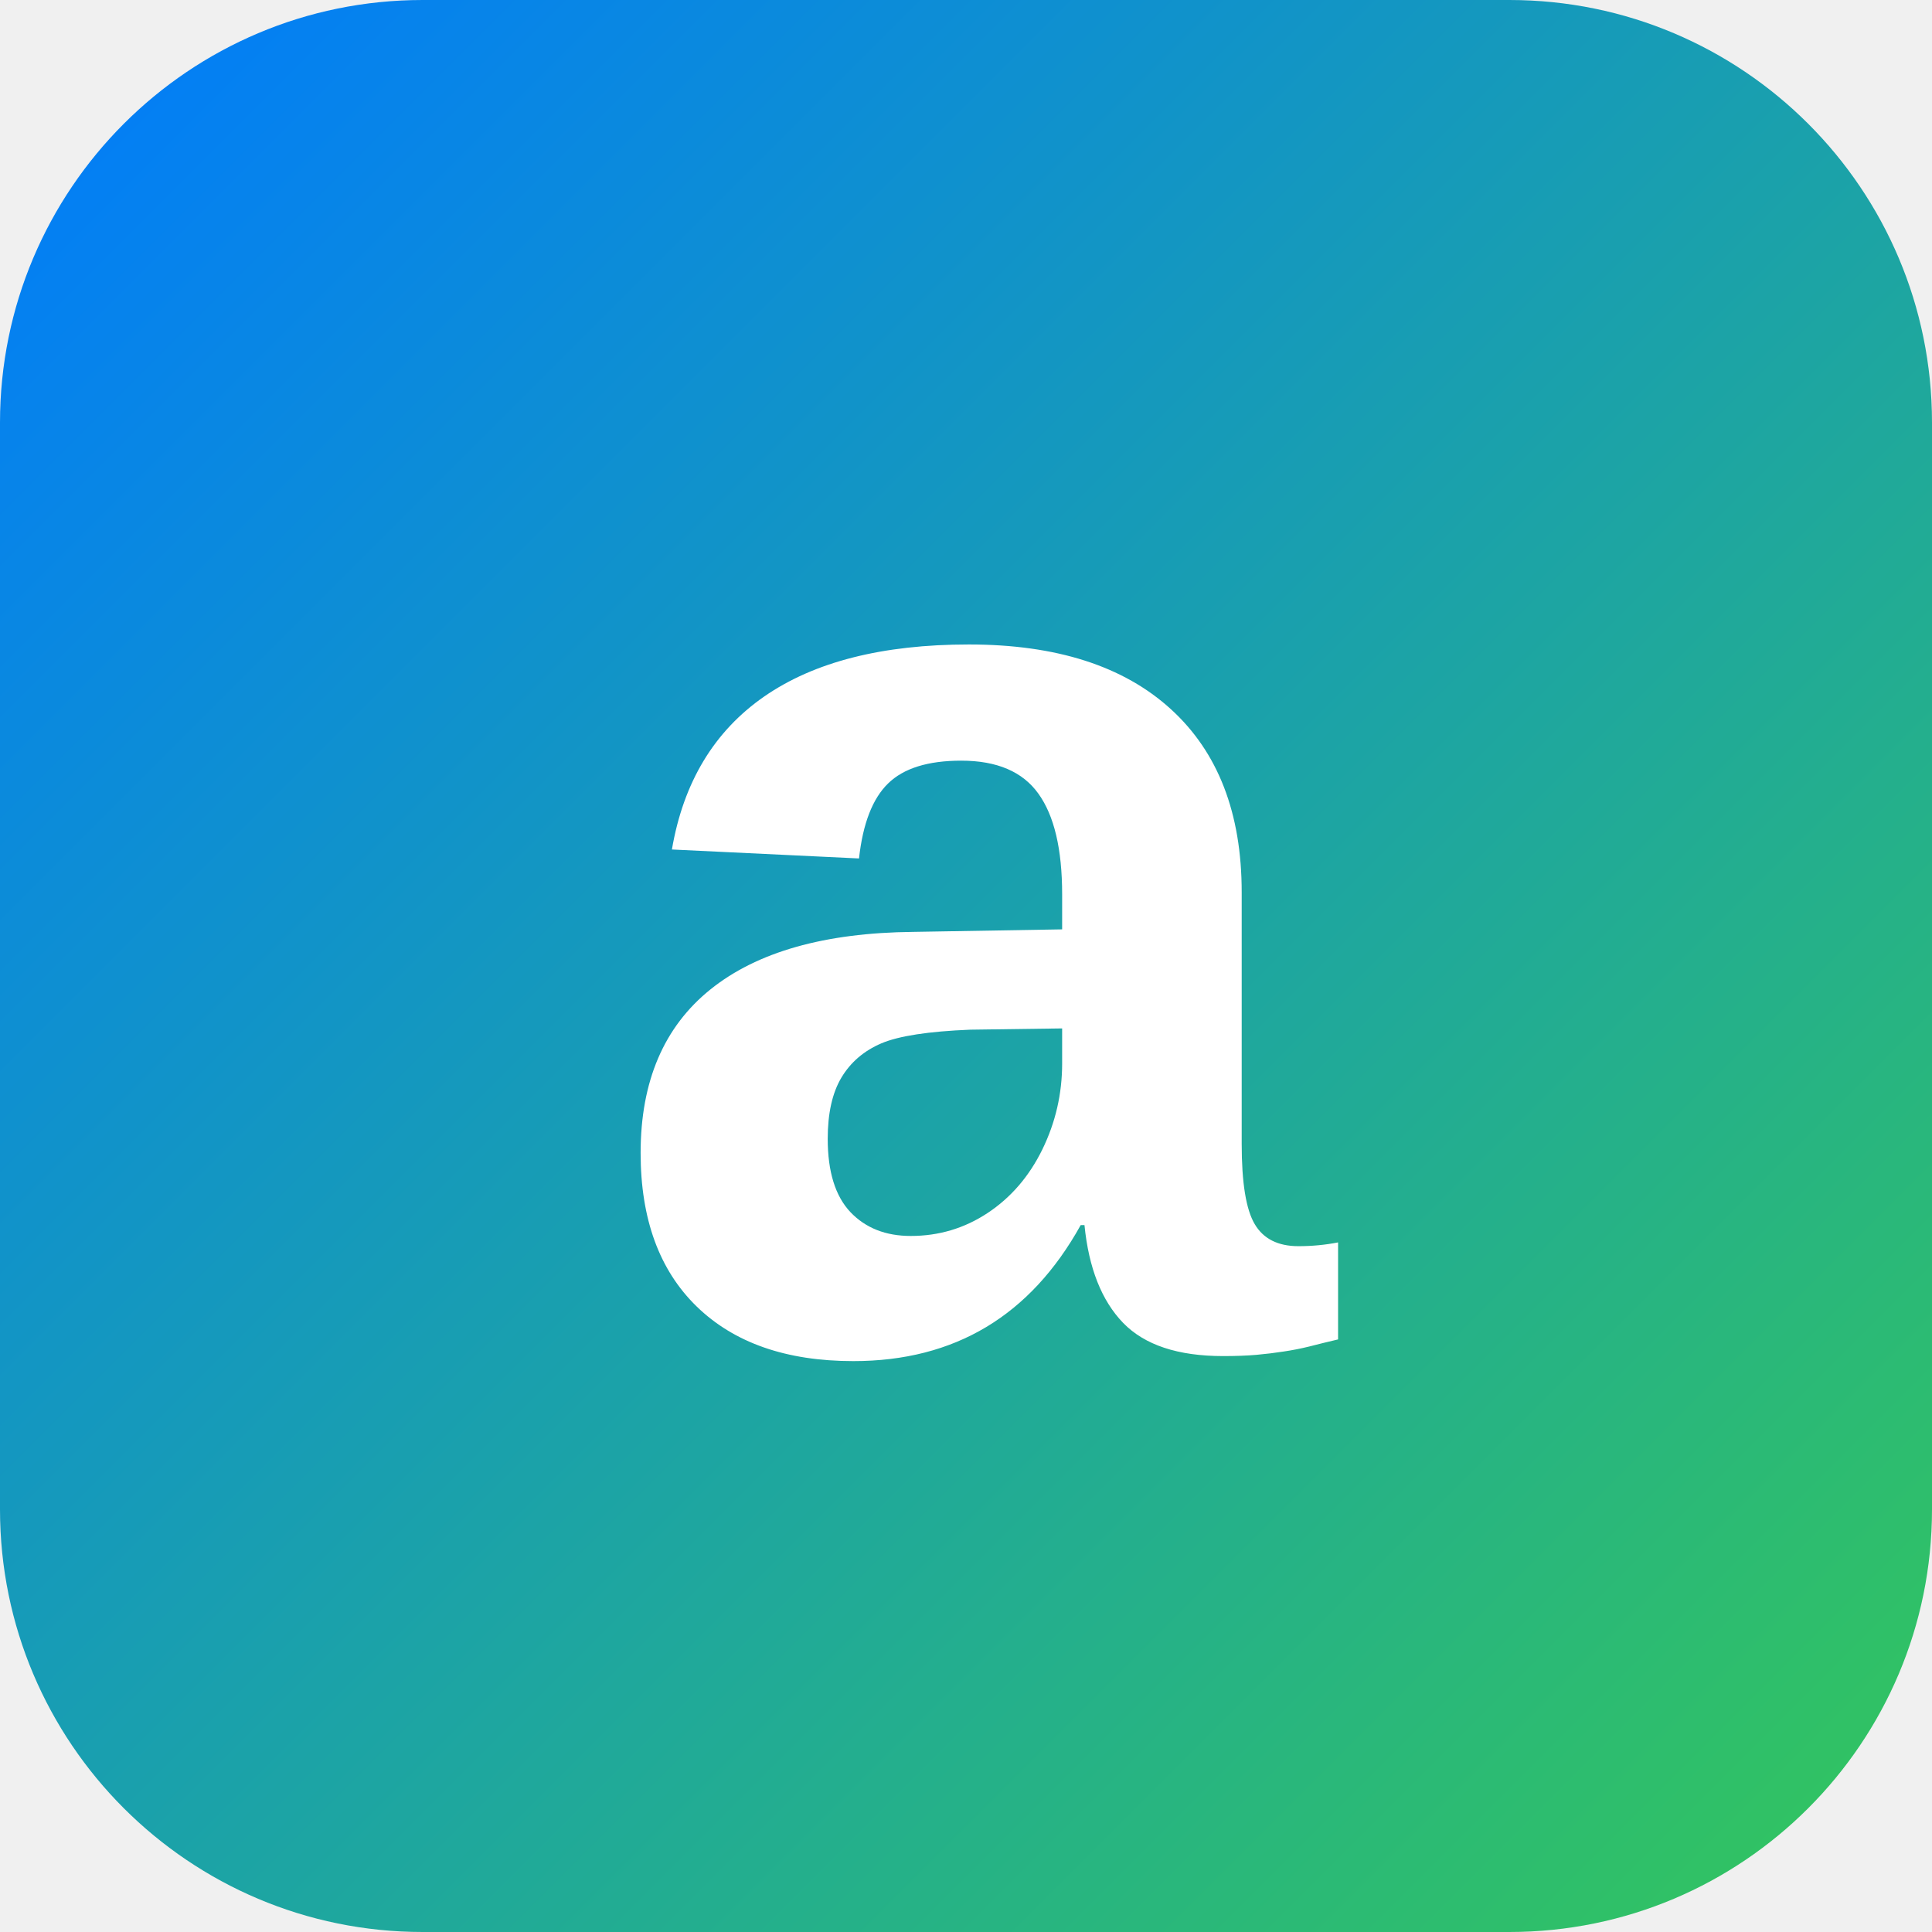
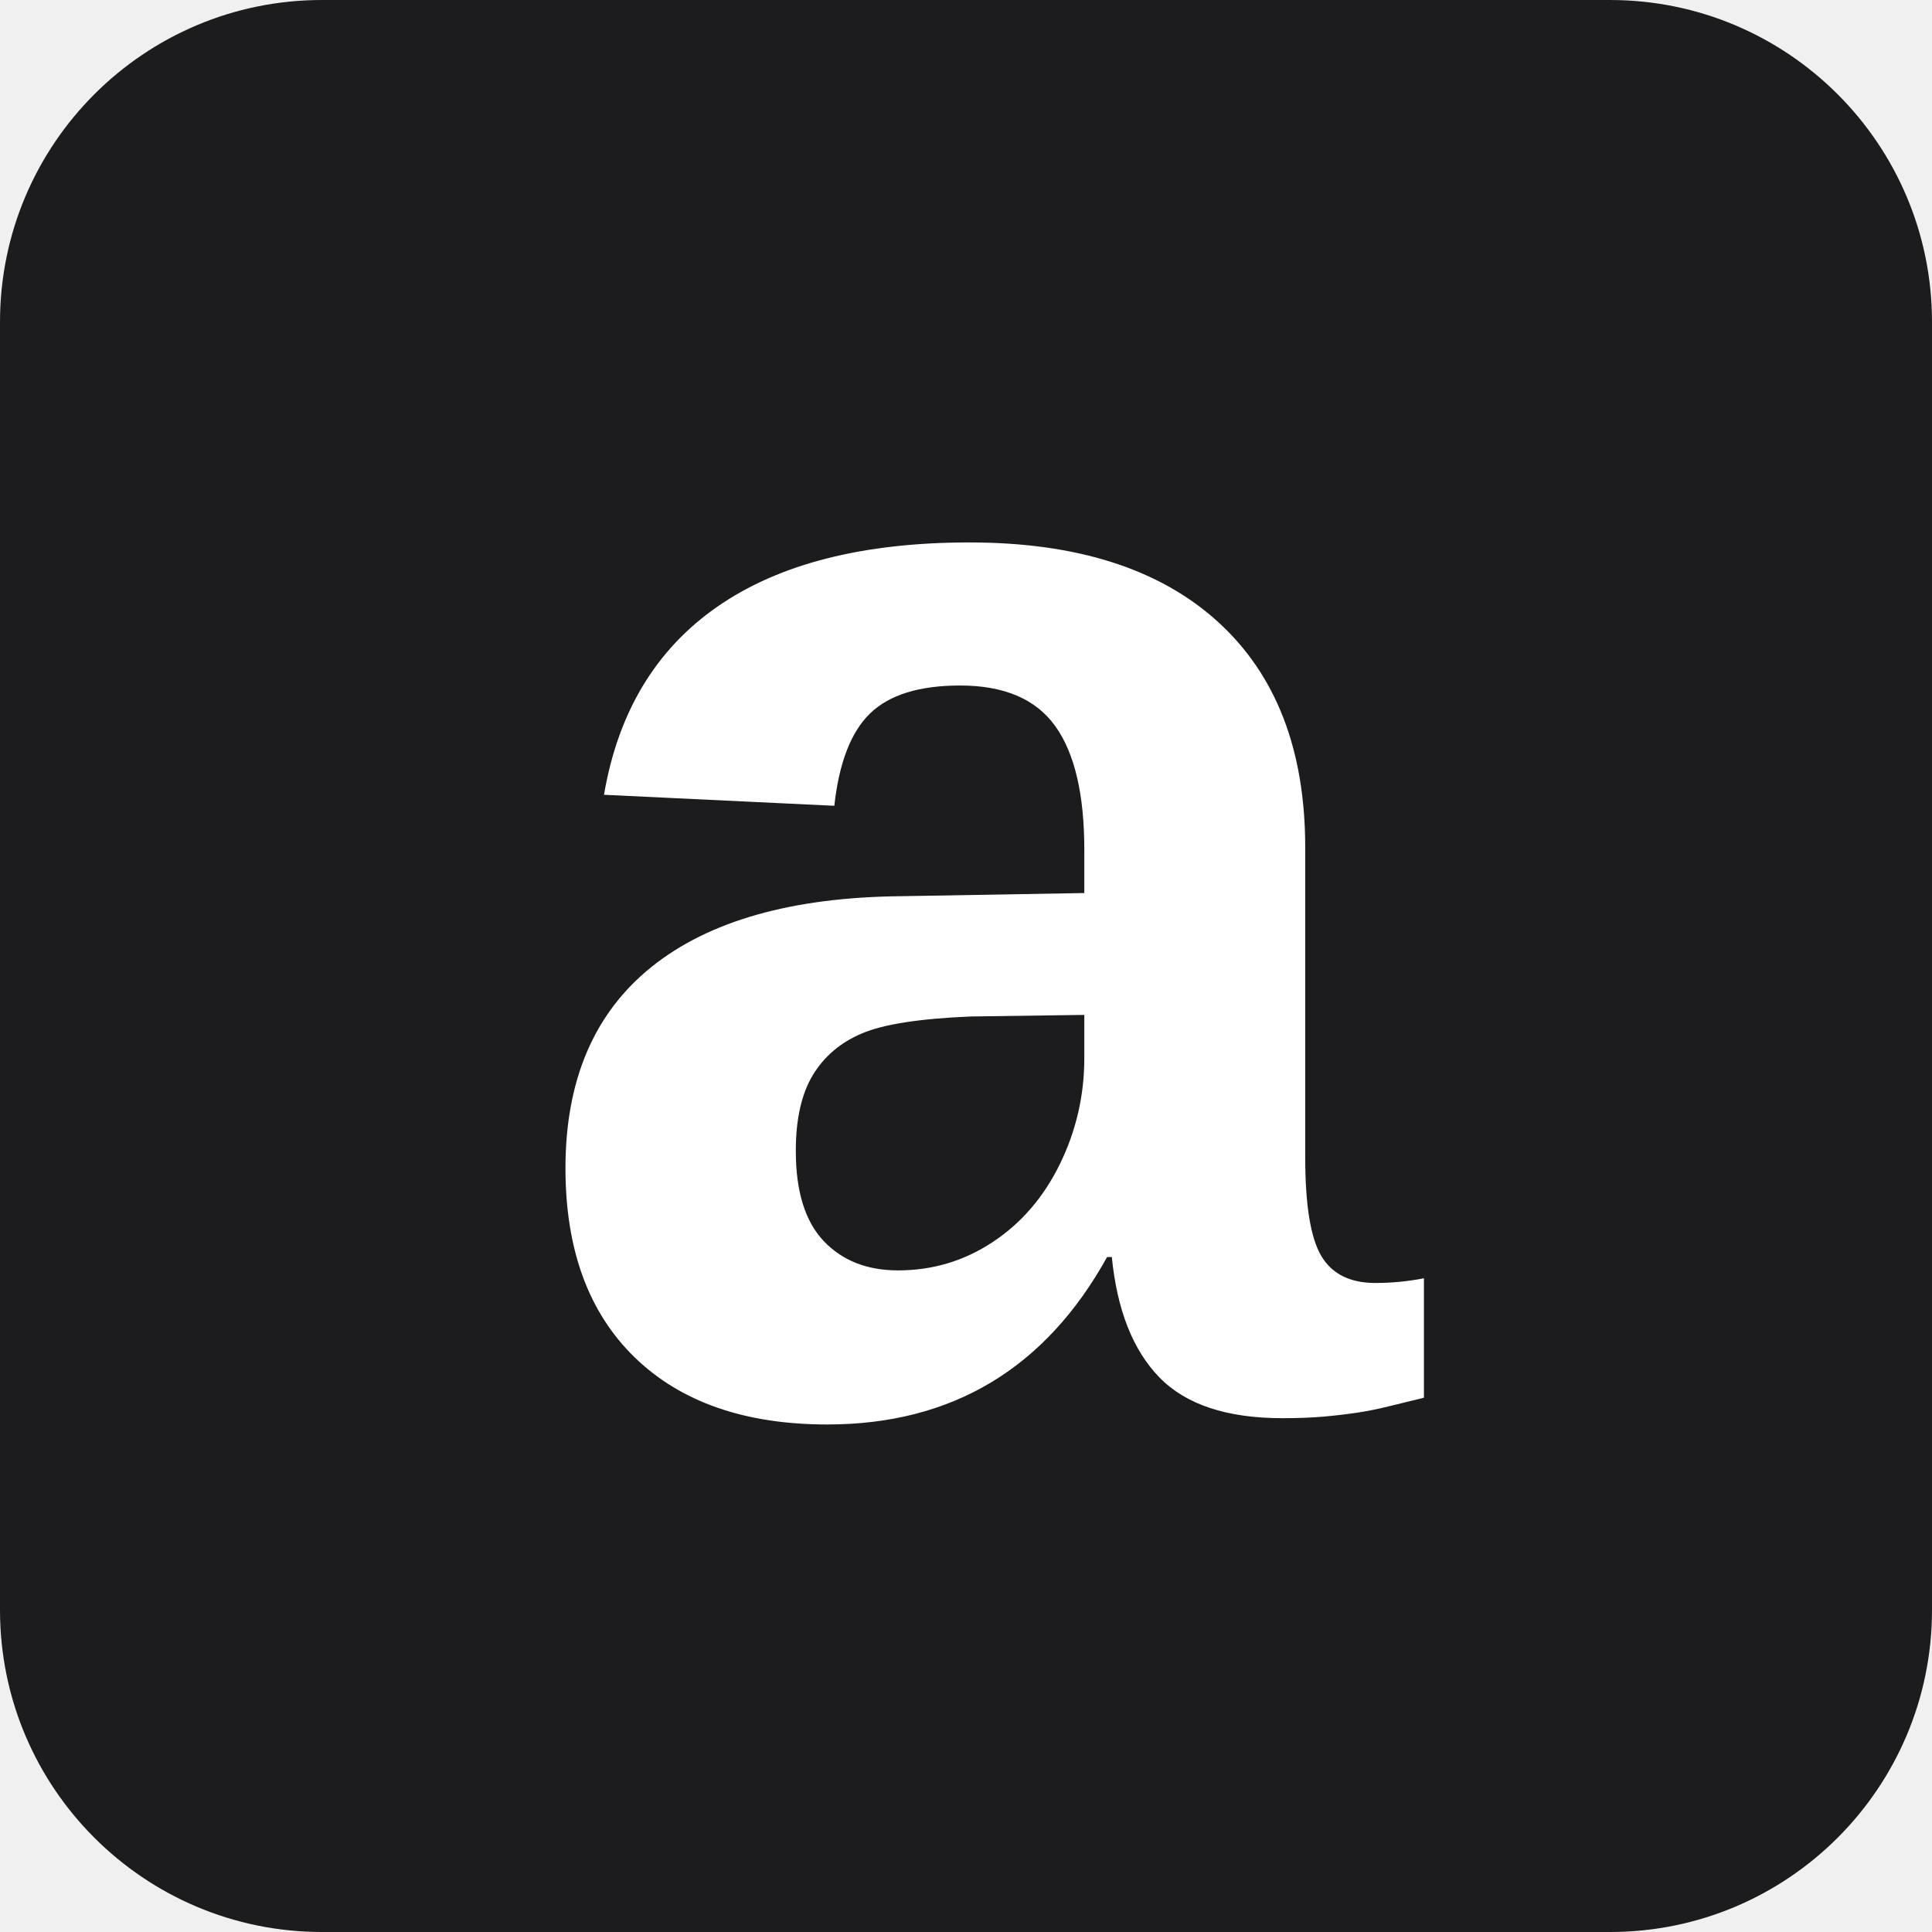
<svg xmlns="http://www.w3.org/2000/svg" width="192" height="192" viewBox="0 0 192 192">
-   <defs>
-     <linearGradient id="g" x1="0%" y1="0%" x2="100%" y2="100%">
-       <stop offset="0%" stop-color="#007aff" />
-       <stop offset="100%" stop-color="#34c759" />
-     </linearGradient>
-   </defs>
-   <rect width="192" height="192" rx="42" ry="42" fill="url(#g)" />
-   <text x="96" y="134" font-family="Arial, Helvetica, sans-serif" font-size="130" font-weight="bold" fill="white" text-anchor="middle">a</text>
+   <rect width="192" height="192" fill="#1c1c1e" rx="32" />
+   <text x="96" y="140" font-family="Arial, Helvetica, sans-serif" font-size="160" font-weight="900" fill="white" text-anchor="middle">a</text>
</svg>
